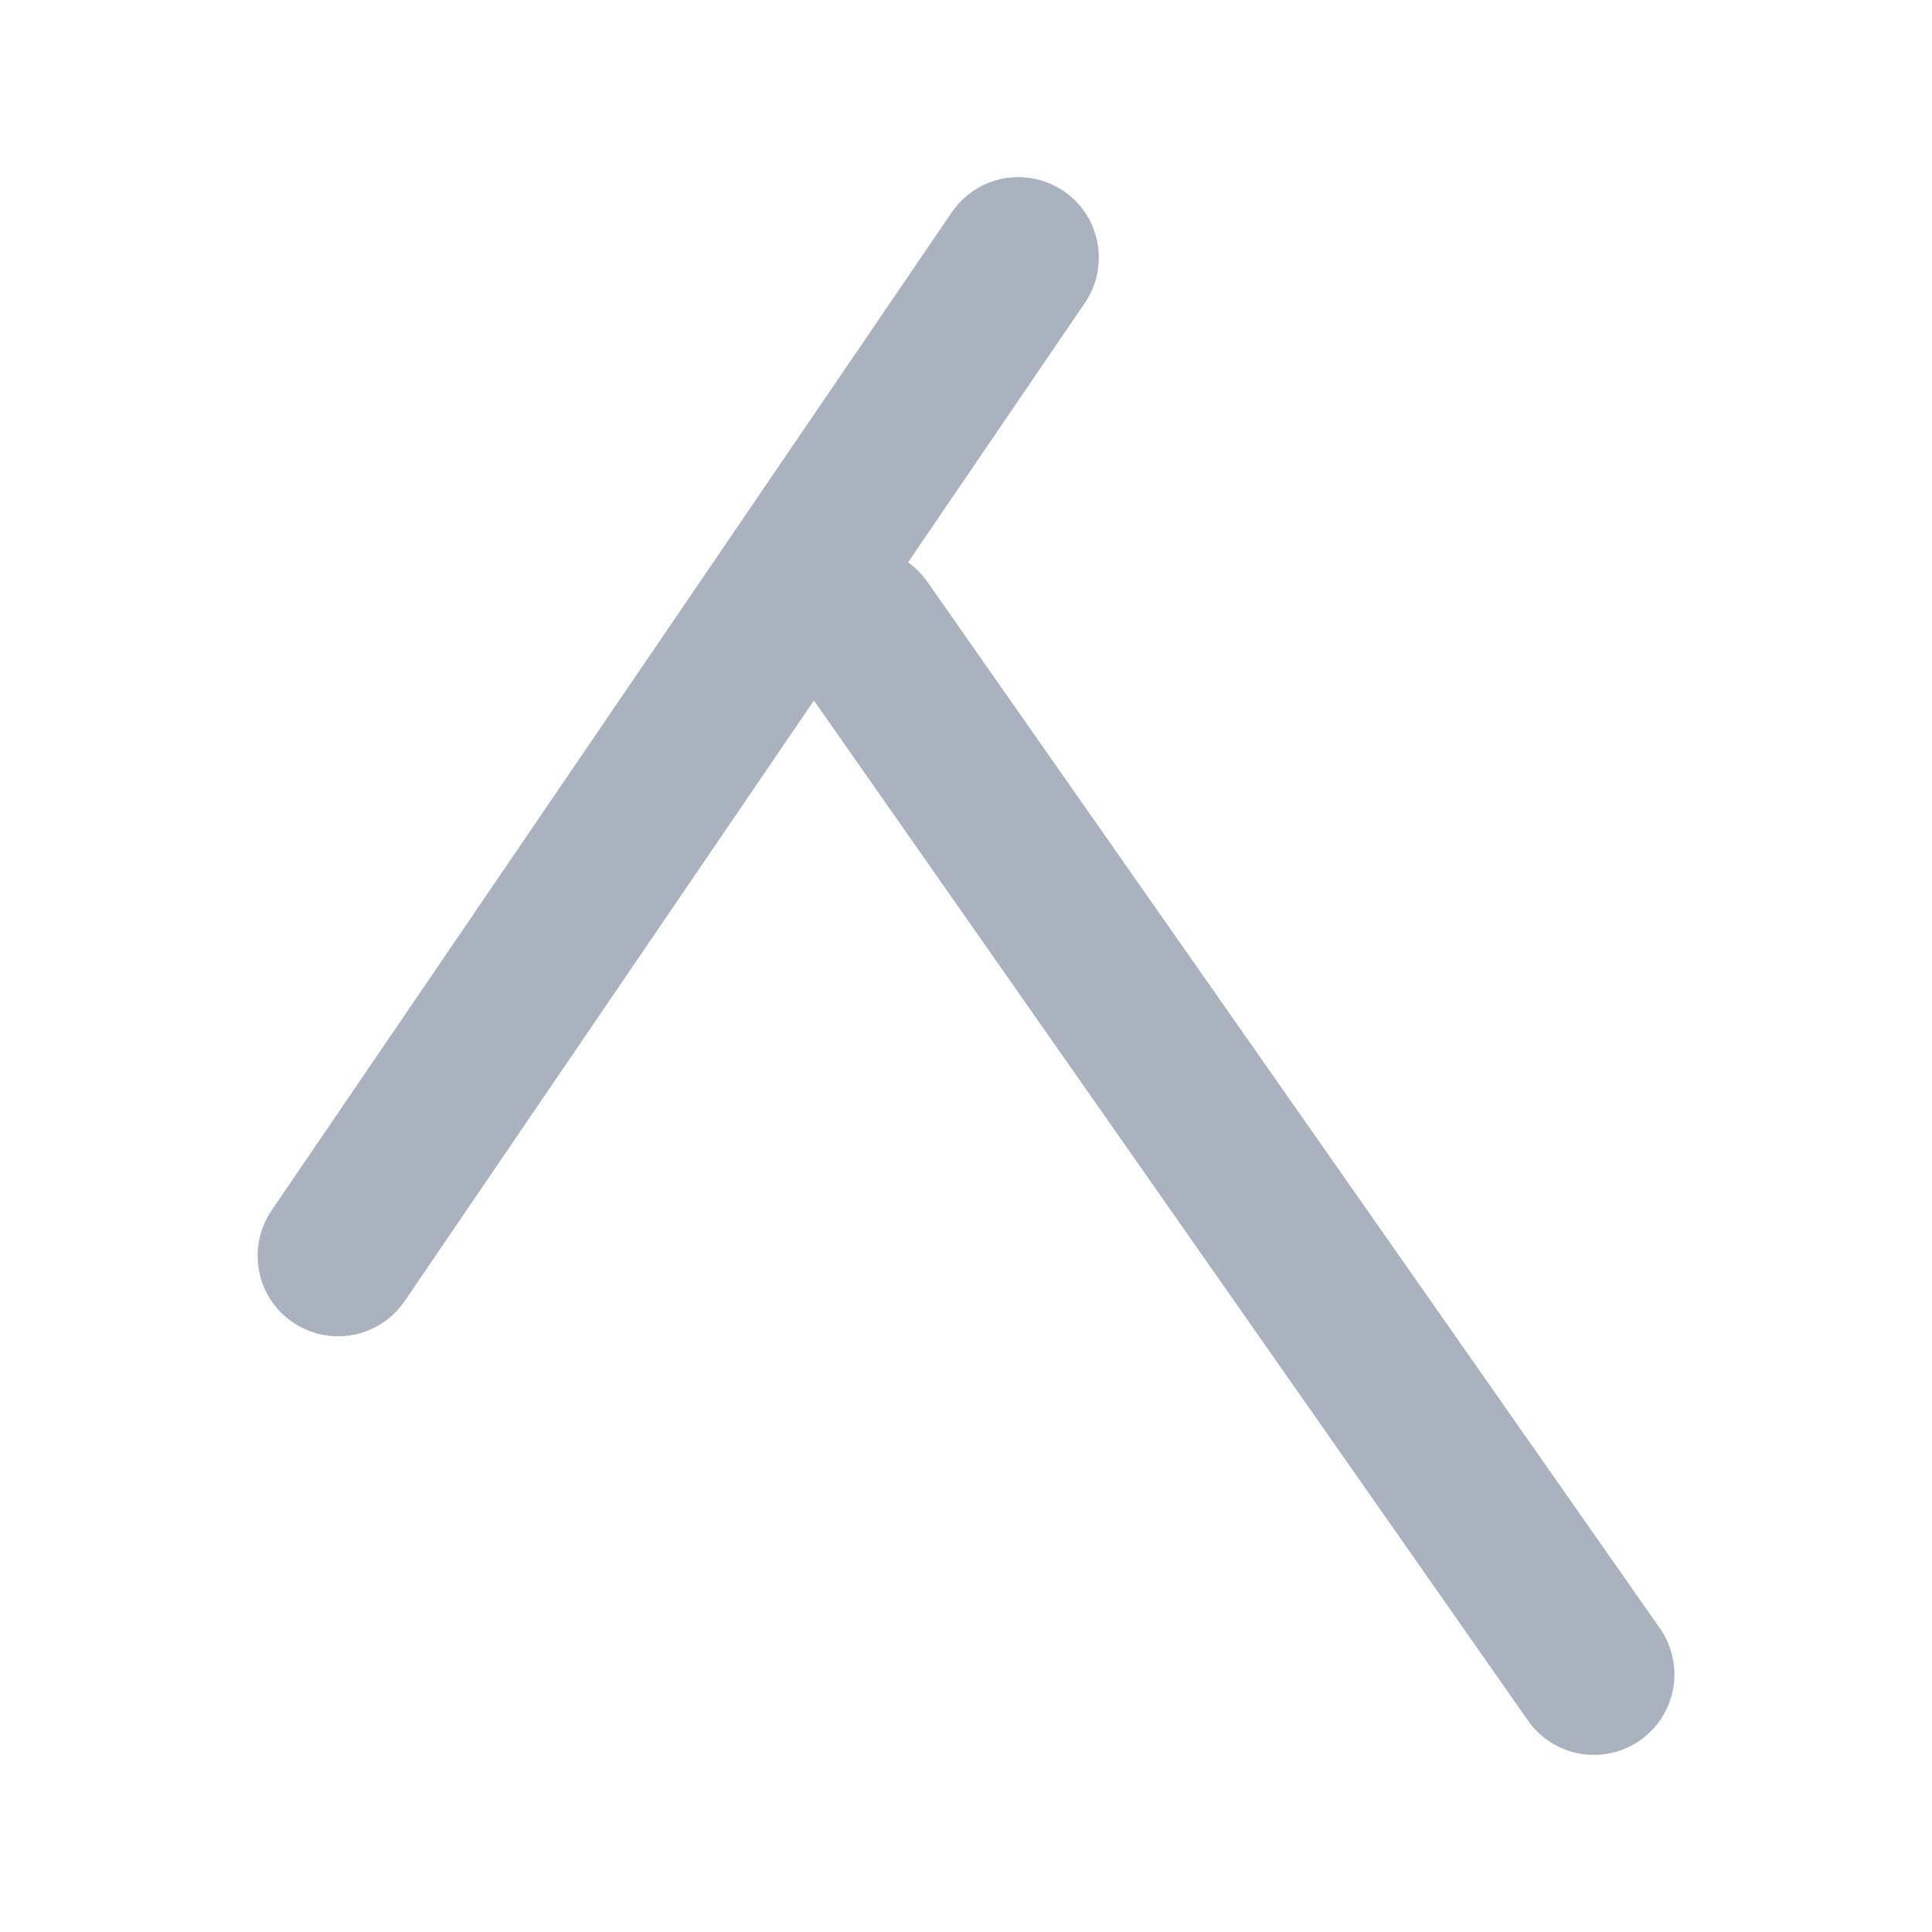
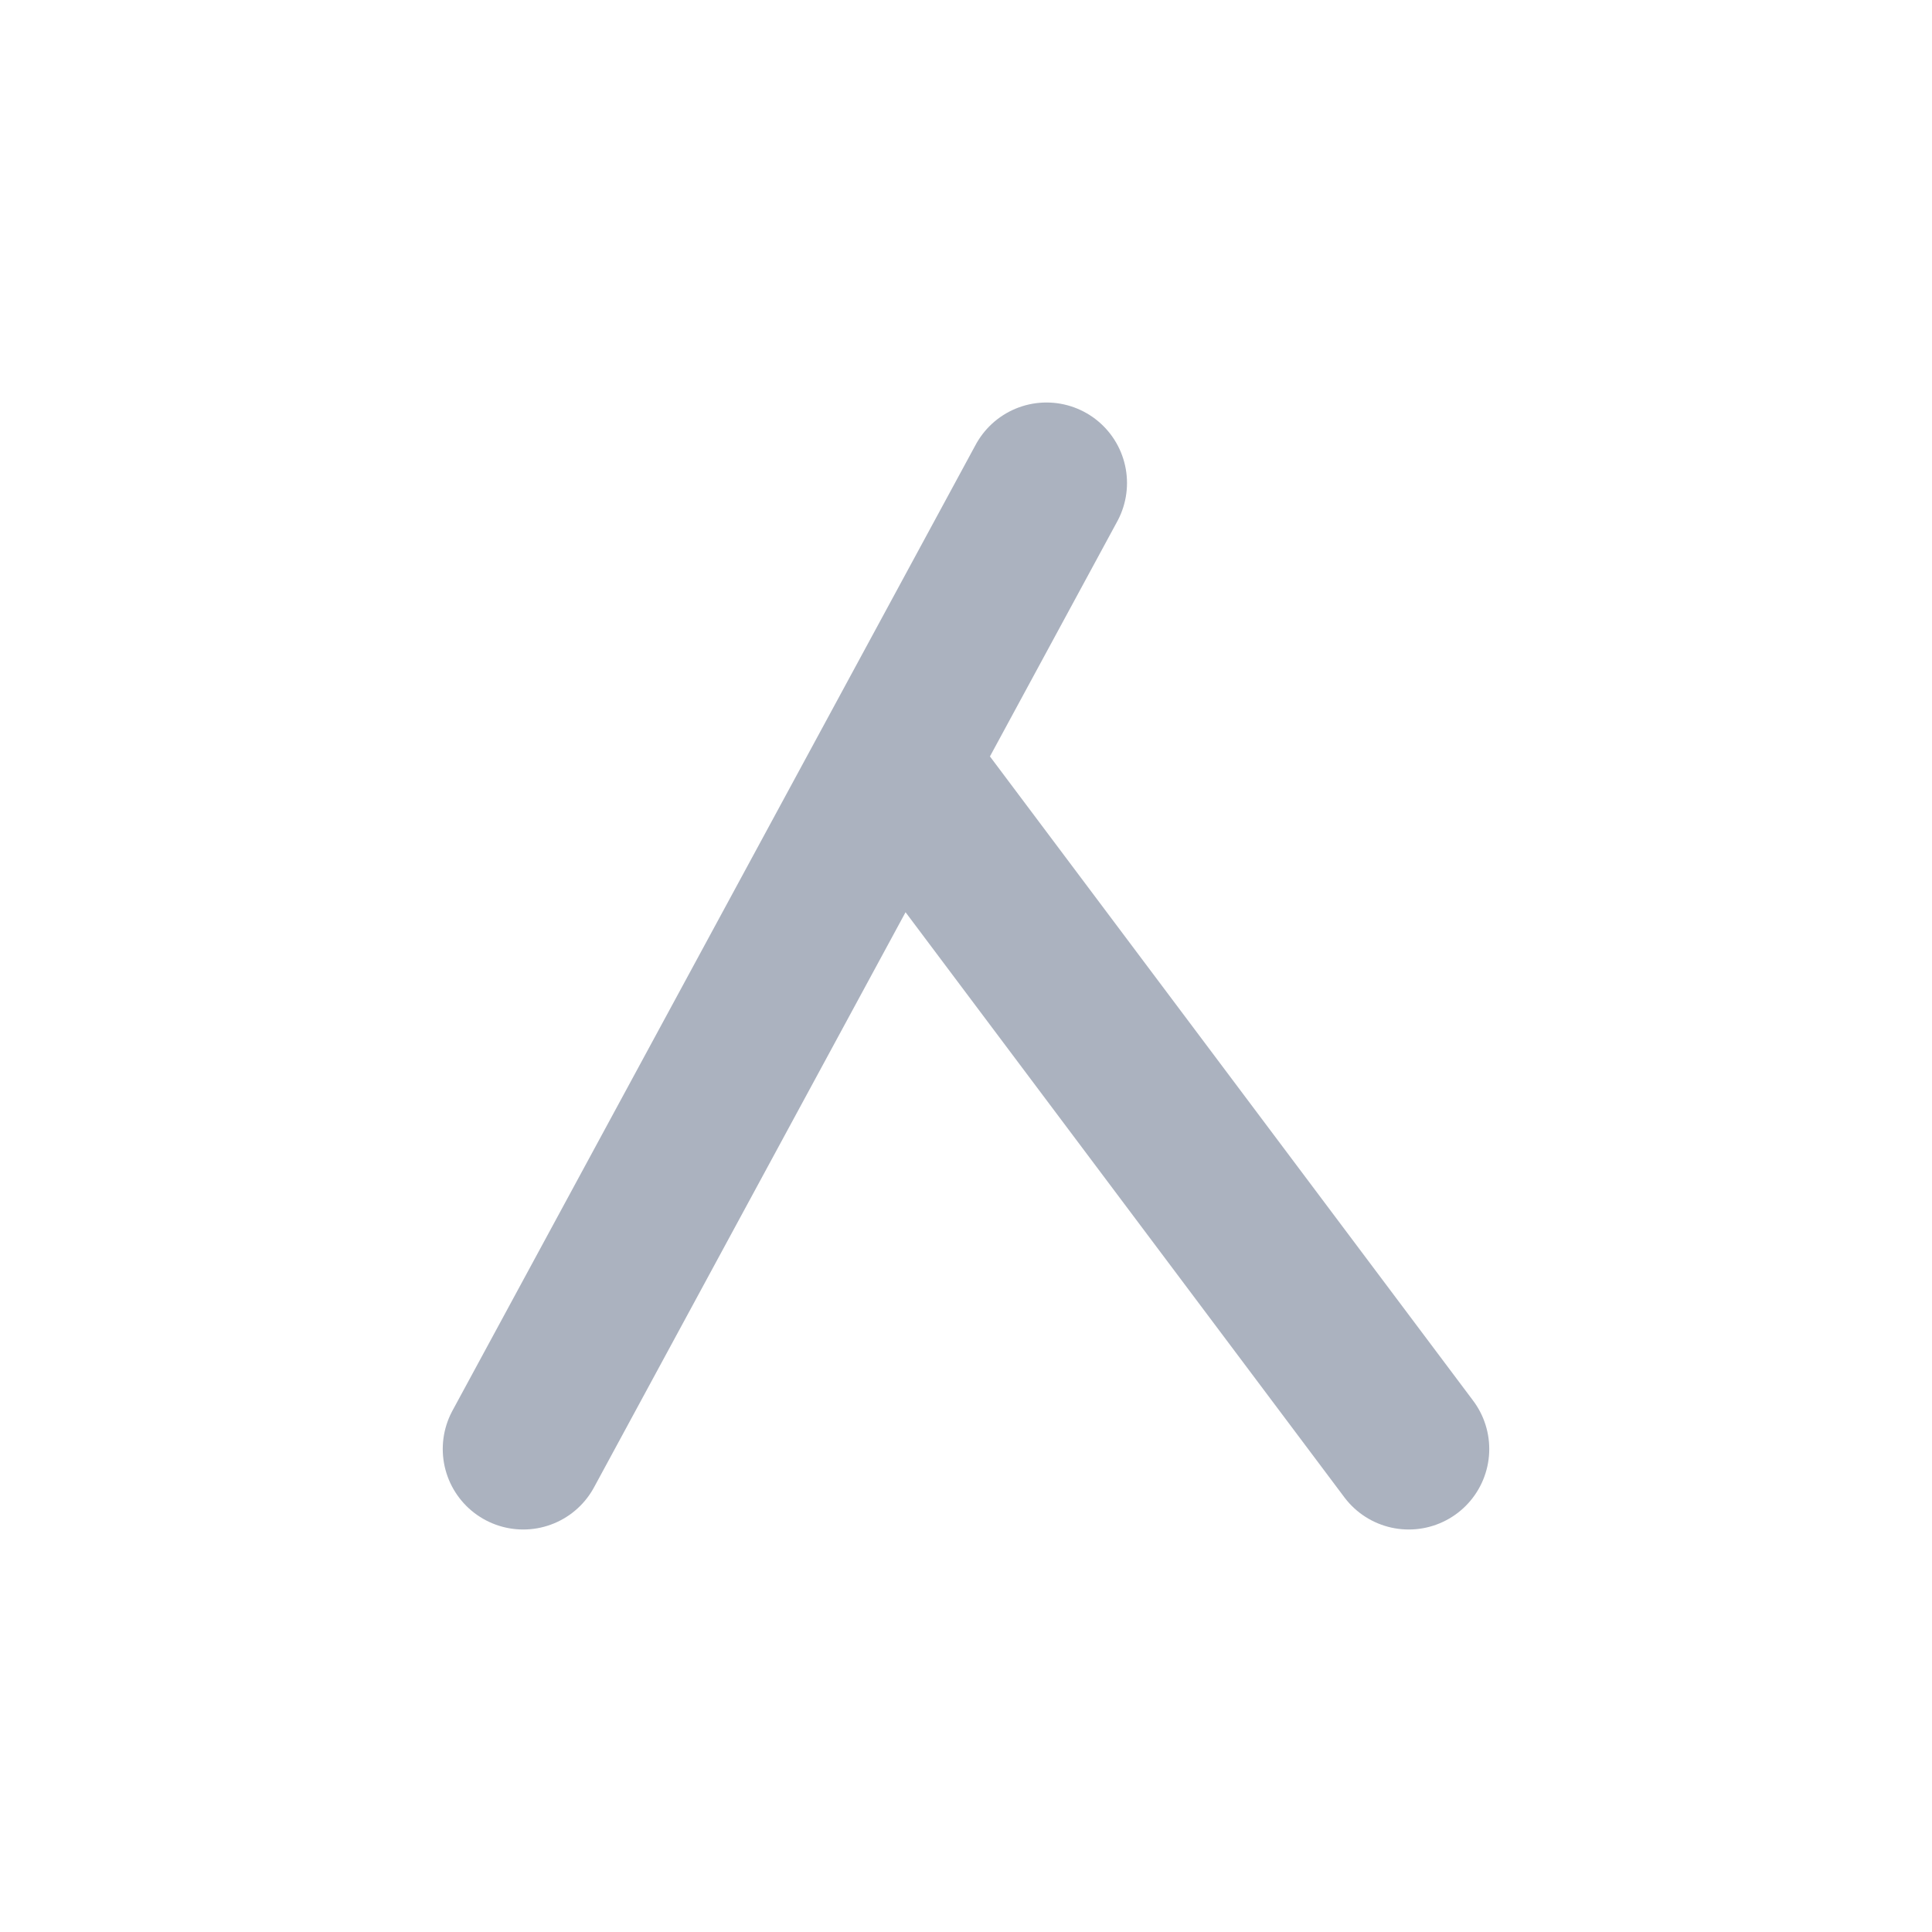
<svg xmlns="http://www.w3.org/2000/svg" width="24" height="24" viewBox="0 0 24 24" fill="none" stroke="#abb2bf" stroke-width="2" stroke-linecap="round" stroke-linejoin="round">
-   <path d="M4.2 15.6L12.65 3.2" />
-   <path d="M10.7 7.8L19.8 20.8" />
+   <path d="M6.5 18L13 6" />
+   <path d="M11.5 10L17.5 18" />
</svg>
